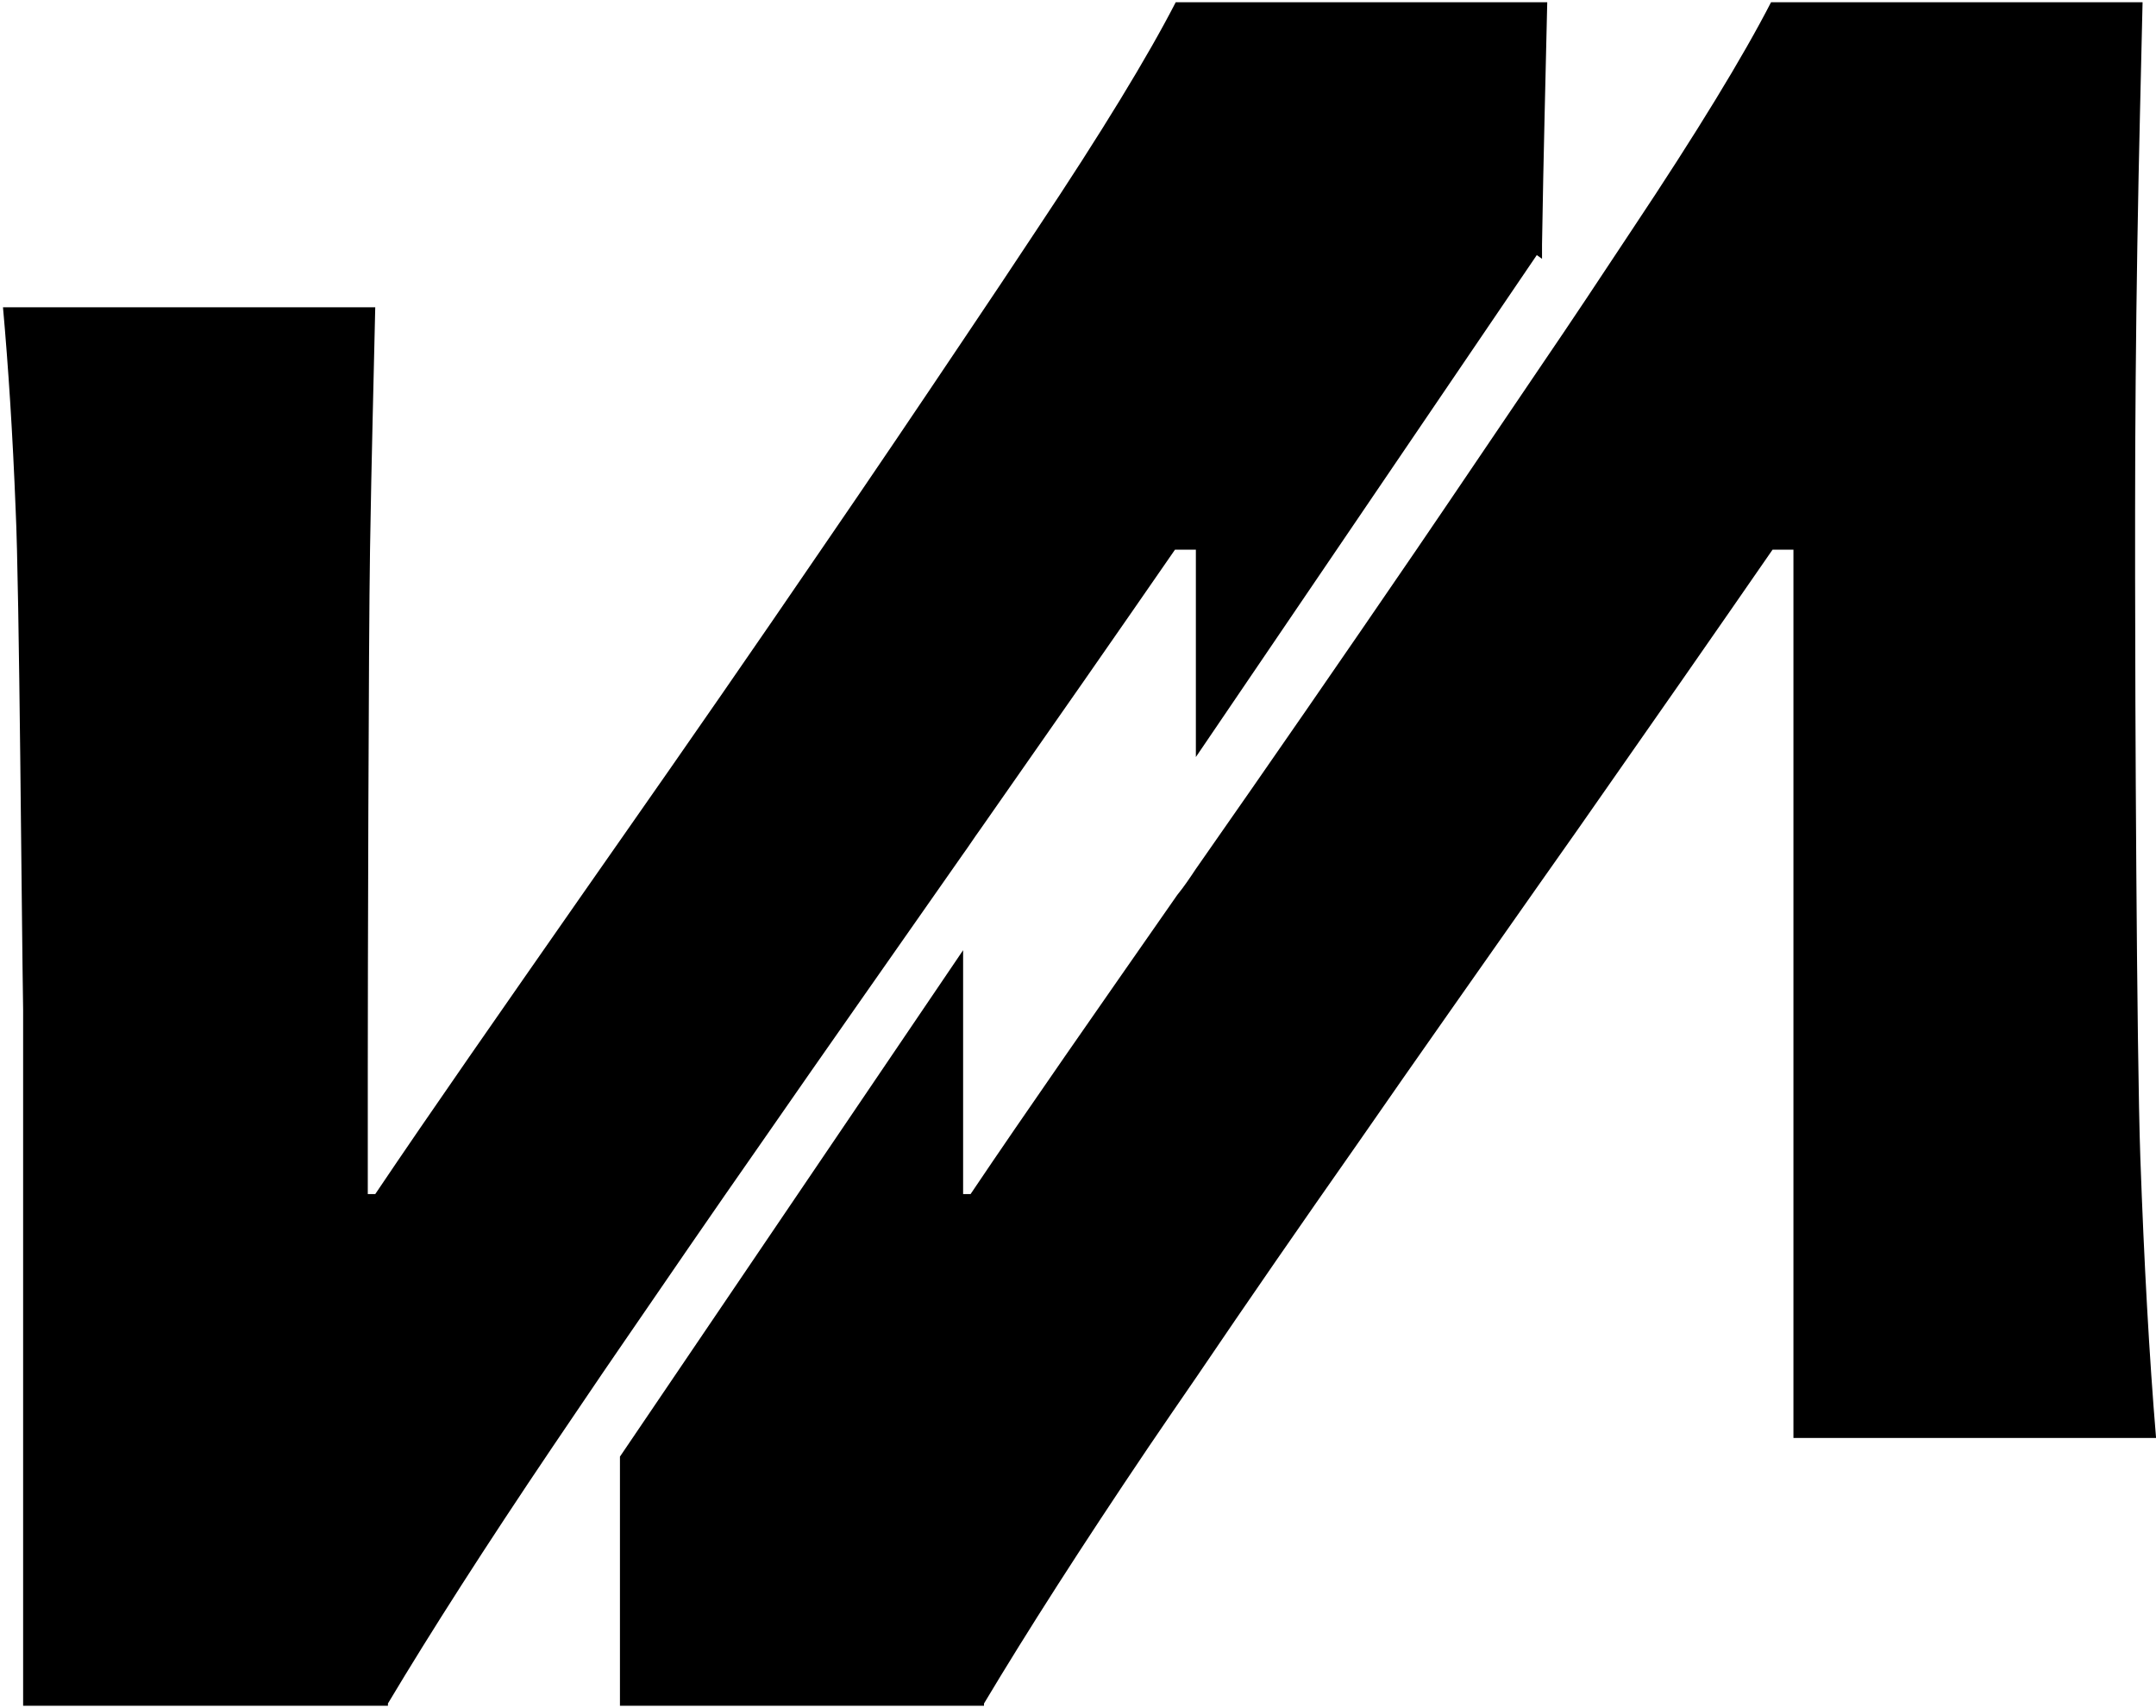
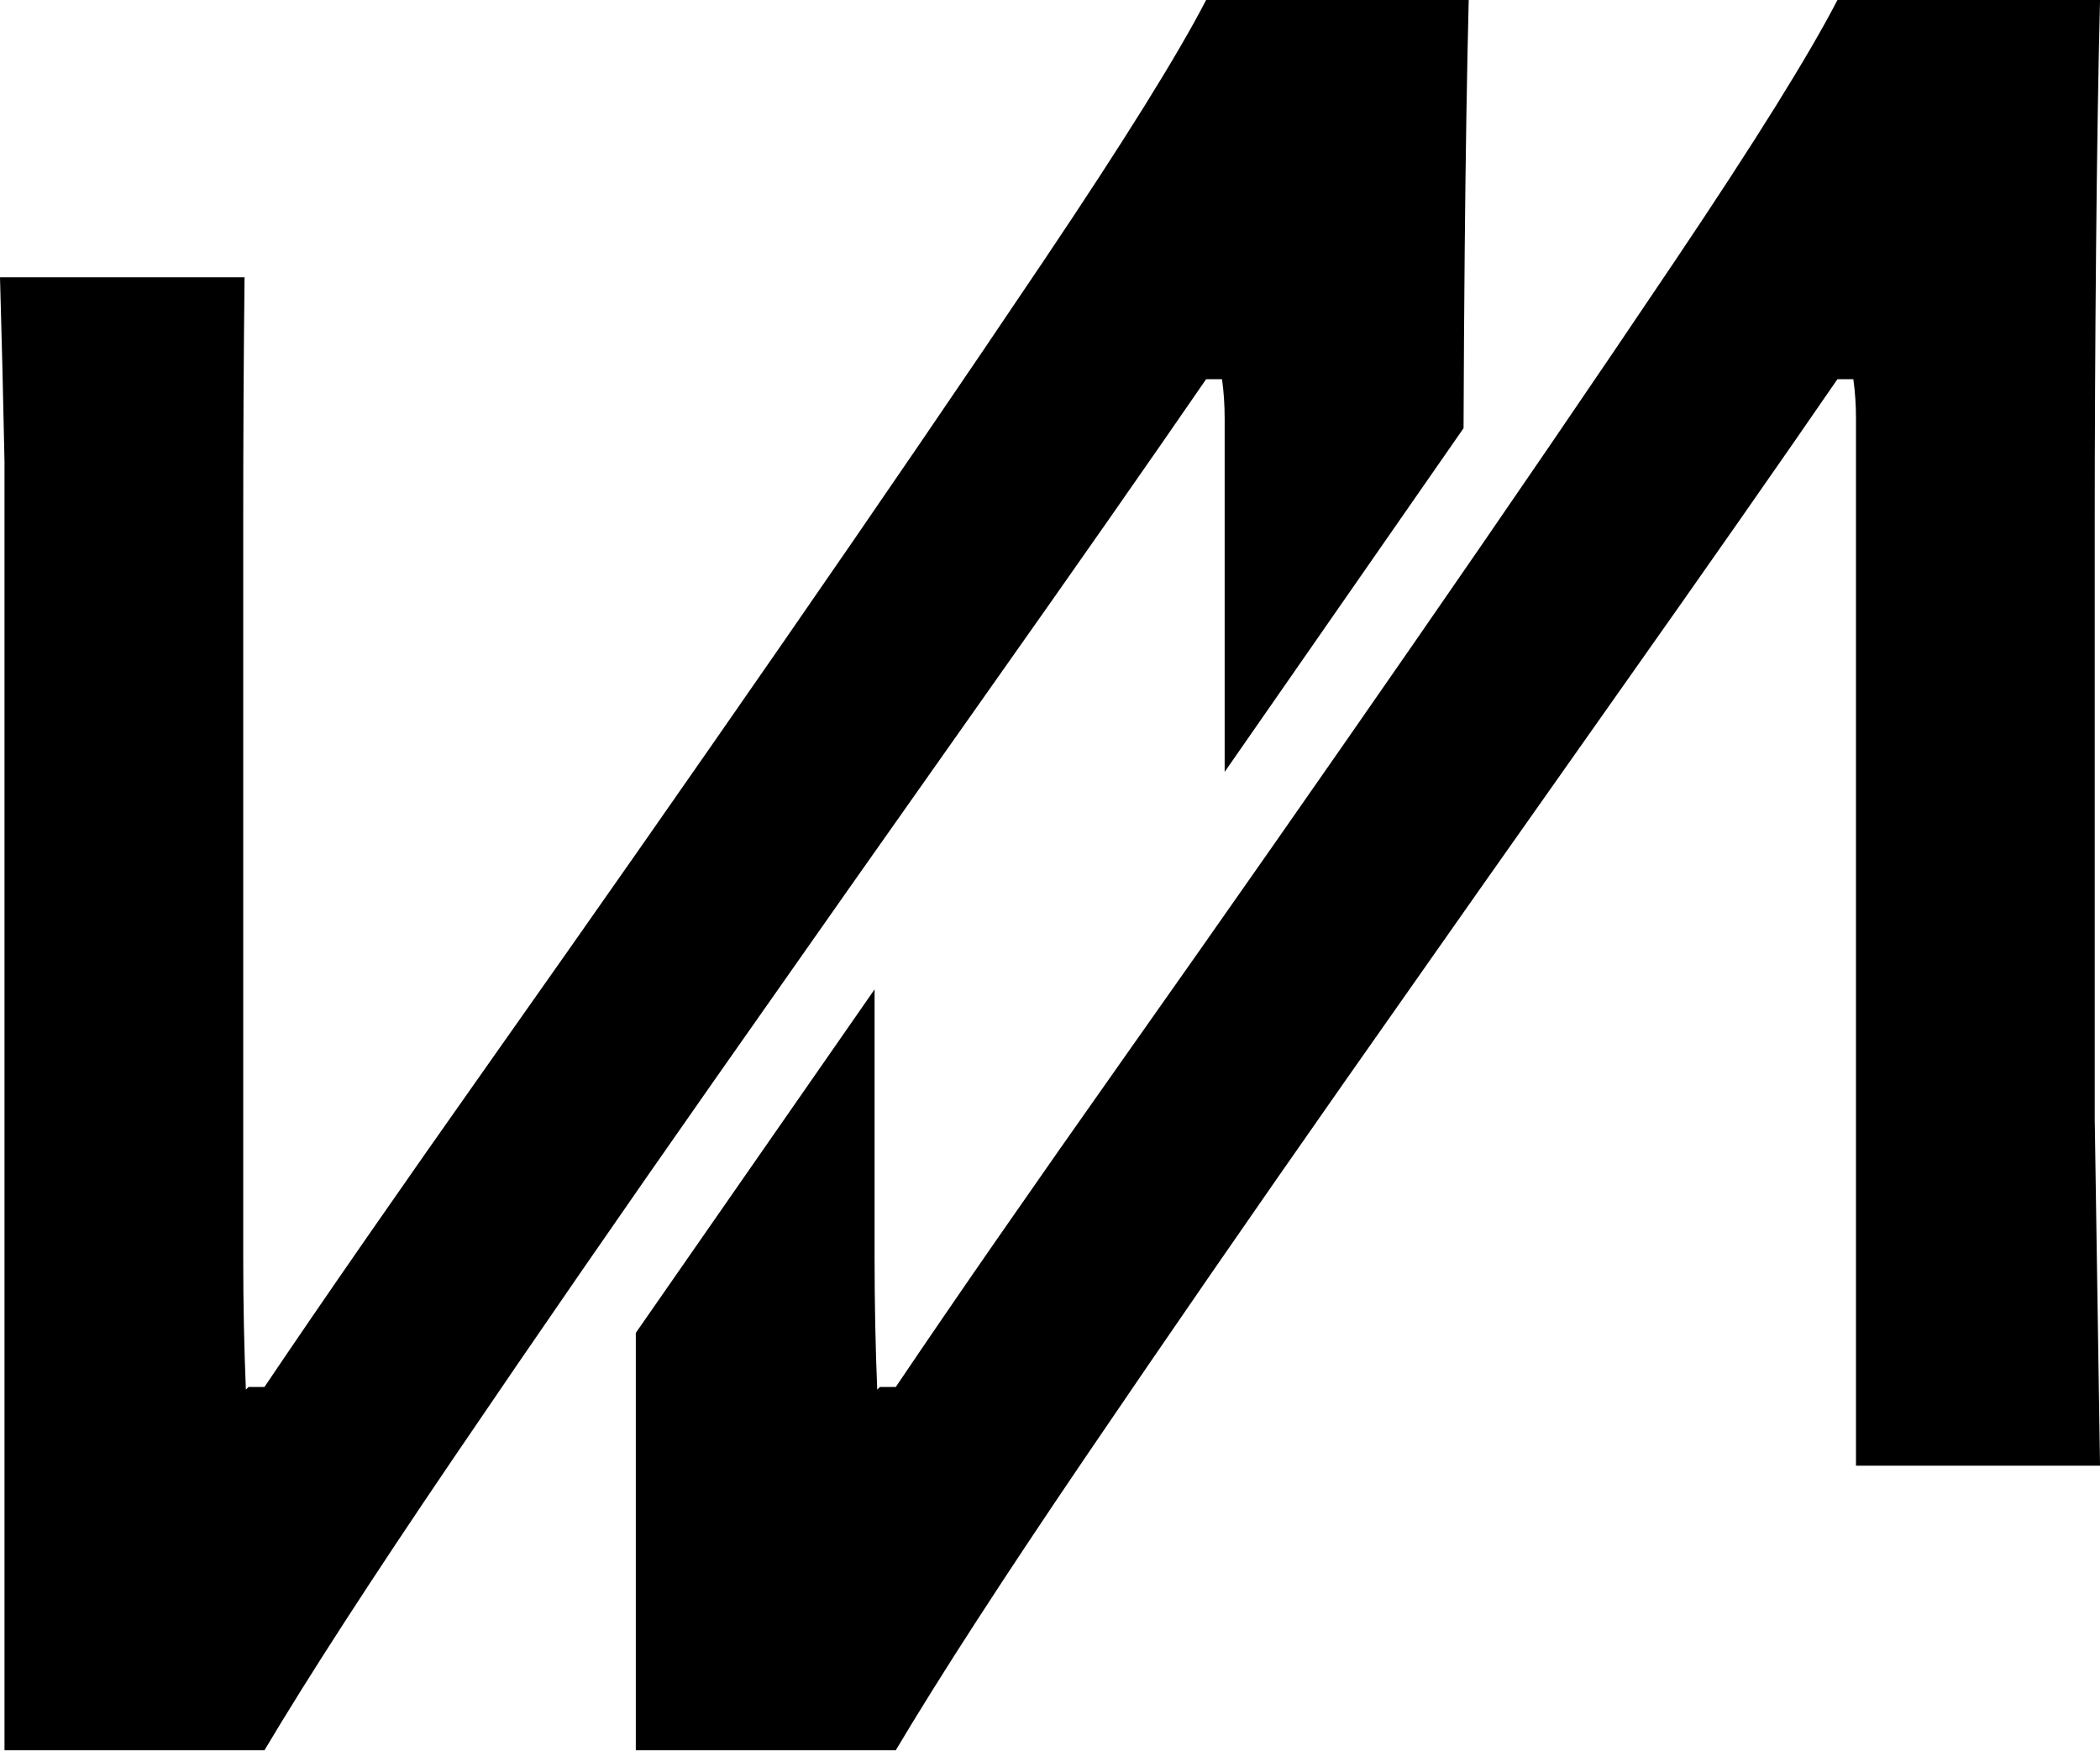
- <svg xmlns="http://www.w3.org/2000/svg" version="1.1" baseProfile="tiny" id="Слой_1" x="0px" y="0px" viewBox="0 0 289 229" xml:space="preserve">
-   <path fill="none" d="M157.8,73.7c-7.6,11.1-16.3,23.6-26.2,37.6c-0.8,1.1-1.5,2.2-2.3,3.3v31.9c0,2.3,0,4.6,0,6.9c0,2.3,0,4.6,0,6.9  h1c7.6-11.3,16.9-24.7,27.7-40.2c0.8-1.2,1.7-2.4,2.5-3.5V73.7H157.8z" />
-   <path d="M160.3,73.6v27.9L206,34.2l0.7,0.5c0-0.6,0-1.3,0-1.9c0.2-12.5,0.5-23.3,0.7-32.5h-49.8c-3.7,7.2-9.9,17.4-18.7,30.6  c-3.1,4.7-6.3,9.5-9.6,14.4c-6.1,9.1-12.5,18.6-19.3,28.5c-8.8,12.9-17.8,25.9-26.9,38.9c-1.7,2.4-3.4,4.9-5.1,7.3  c-10.8,15.5-20.1,28.8-27.7,40.1h-1c0-2.3,0-4.6,0-6.9c0-2.3,0-4.6,0-6.9v-3c0-11.3,0.1-57.1,0.3-69.6c0.2-12.5,0.5-23.3,0.7-32.5  H0.4c0.7,7.8,1.3,16.9,1.7,27.2c0.5,10.3,0.8,55.2,1,67v93.3H52v-0.3c5.8-9.7,13.1-21.1,22-34.3c3-4.4,6-8.9,9.1-13.4  c6.1-8.9,12.4-18.1,18.9-27.4c9-13,18.1-25.9,27.1-38.8c0.8-1.1,1.5-2.2,2.3-3.3c9.8-14,18.5-26.5,26.1-37.5H160.3z" />
-   <path d="M289,192.7c-0.9-10.8-1.6-23.4-2.1-37.5c-0.5-14.2-0.7-62.1-0.7-77.8v-9c0-11.3,0.1-23.2,0.3-35.6  c0.2-12.5,0.5-23.3,0.7-32.5h-49.8c-3.7,7.2-9.9,17.4-18.7,30.6c-3.9,5.9-8,12.1-12.3,18.4c-5.3,7.8-10.8,16-16.6,24.5  c-9.7,14.2-19.5,28.4-29.5,42.7c-0.8,1.2-1.6,2.4-2.5,3.5c-10.8,15.5-20.1,28.8-27.7,40.1h-1c0-2.3,0-4.6,0-6.9c0-2.3,0-4.6,0-6.9  v-18.9l-46,67.9v33.4h48.8v-0.3c5.8-9.7,13.1-21.1,22-34.3c2.1-3.1,4.3-6.3,6.5-9.5c6.9-10.2,14.1-20.6,21.6-31.3  c8.1-11.7,16.3-23.3,24.5-35c1.7-2.4,3.3-4.7,5-7.1c9.8-14,18.5-26.5,26.1-37.5h2.8v119.1H289z" />
+ <svg xmlns="http://www.w3.org/2000/svg" width="212.006" height="176.74" class="footer-iznanka" style="isolation:isolate" viewBox="0 0 212.006 176.74">
+   <path d="M64.188 134.585v42.155H90.43q6.696-11.247 19.148-29.59 12.452-18.344 26.243-38.027 13.793-19.682 27.316-38.83 13.524-19.146 22.36-32h1.607q.268 1.875.268 4.017V148h24.637l-.535-34.994V52.754q0-13.12.135-27.582.134-14.46.4-25.172h-26.51q-4.284 8.3-16.335 26.243-12.05 17.942-26.51 38.83-14.46 20.887-28.922 41.373-14.46 20.485-23.297 33.607h-1.606l-.268.268q-.268-6.425-.268-13.39V99.906l-24.102 34.68z" />
+   <path d="M147.754 43.24q.03-8.757.117-18.068.136-14.46.404-25.172h-26.51q-4.286 8.3-16.337 26.243-12.05 17.942-26.51 38.83-14.46 20.887-28.922 41.373-14.46 20.485-23.297 33.607H25.09l-.268.268q-.267-6.425-.267-13.39V52.756q0-13.12.134-24.754H0q.26 8.91.454 18.596V176.74h26.243q6.695-11.247 19.147-29.59 12.452-18.344 26.243-38.027Q85.877 89.44 99.4 70.293q13.525-19.146 22.362-32h1.606q.268 1.875.268 4.017v35.635l24.118-34.706z" />
</svg>
